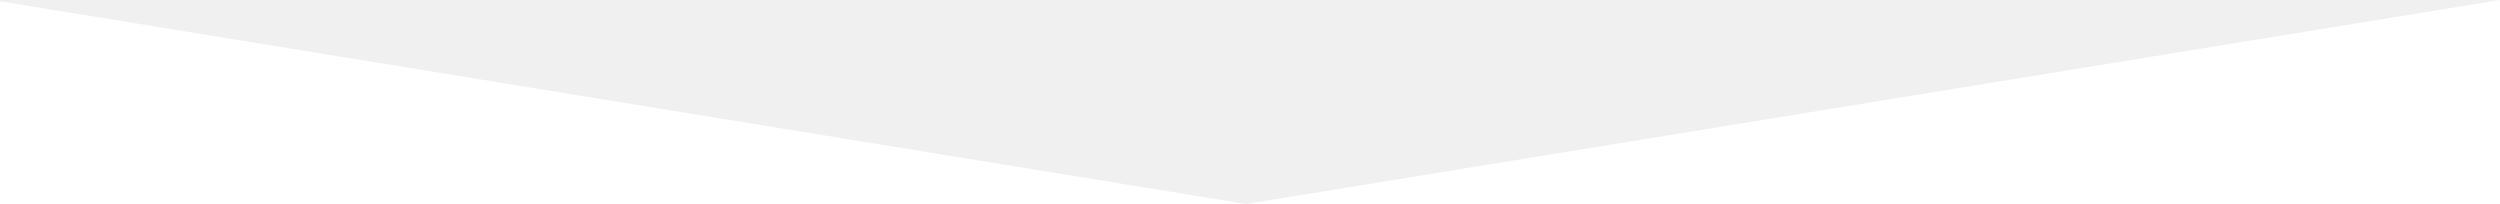
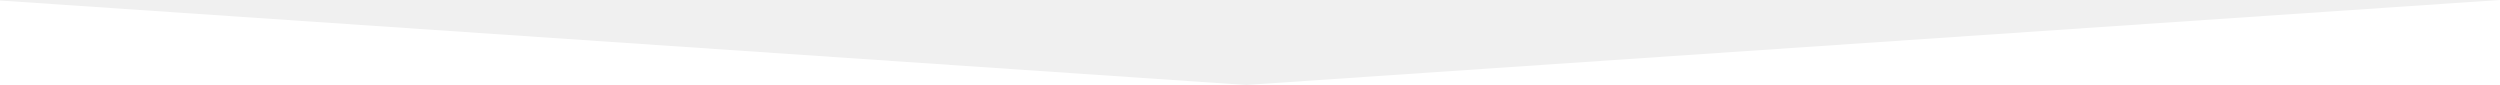
- <svg xmlns="http://www.w3.org/2000/svg" version="1.1" id="Layer_1" x="0px" y="0px" width="320px" height="26.111px" viewBox="440.469 30.889 320 26.111" enable-background="new 440.469 30.889 320 26.111" xml:space="preserve">
+ <svg xmlns="http://www.w3.org/2000/svg" version="1.1" id="Layer_1" x="0px" y="0px" width="768px" height="26.111px" viewBox="440.469 30.889 320 26.111" enable-background="new 440.469 30.889 320 26.111" xml:space="preserve" preserveAspectRatio="none">
  <polygon fill="#FFFFFF" points="760.469,57 760.469,30.889 599.955,57" />
  <polygon fill="#FFFFFF" points="440.469,57 599.955,57 440.469,31.056" />
</svg>
